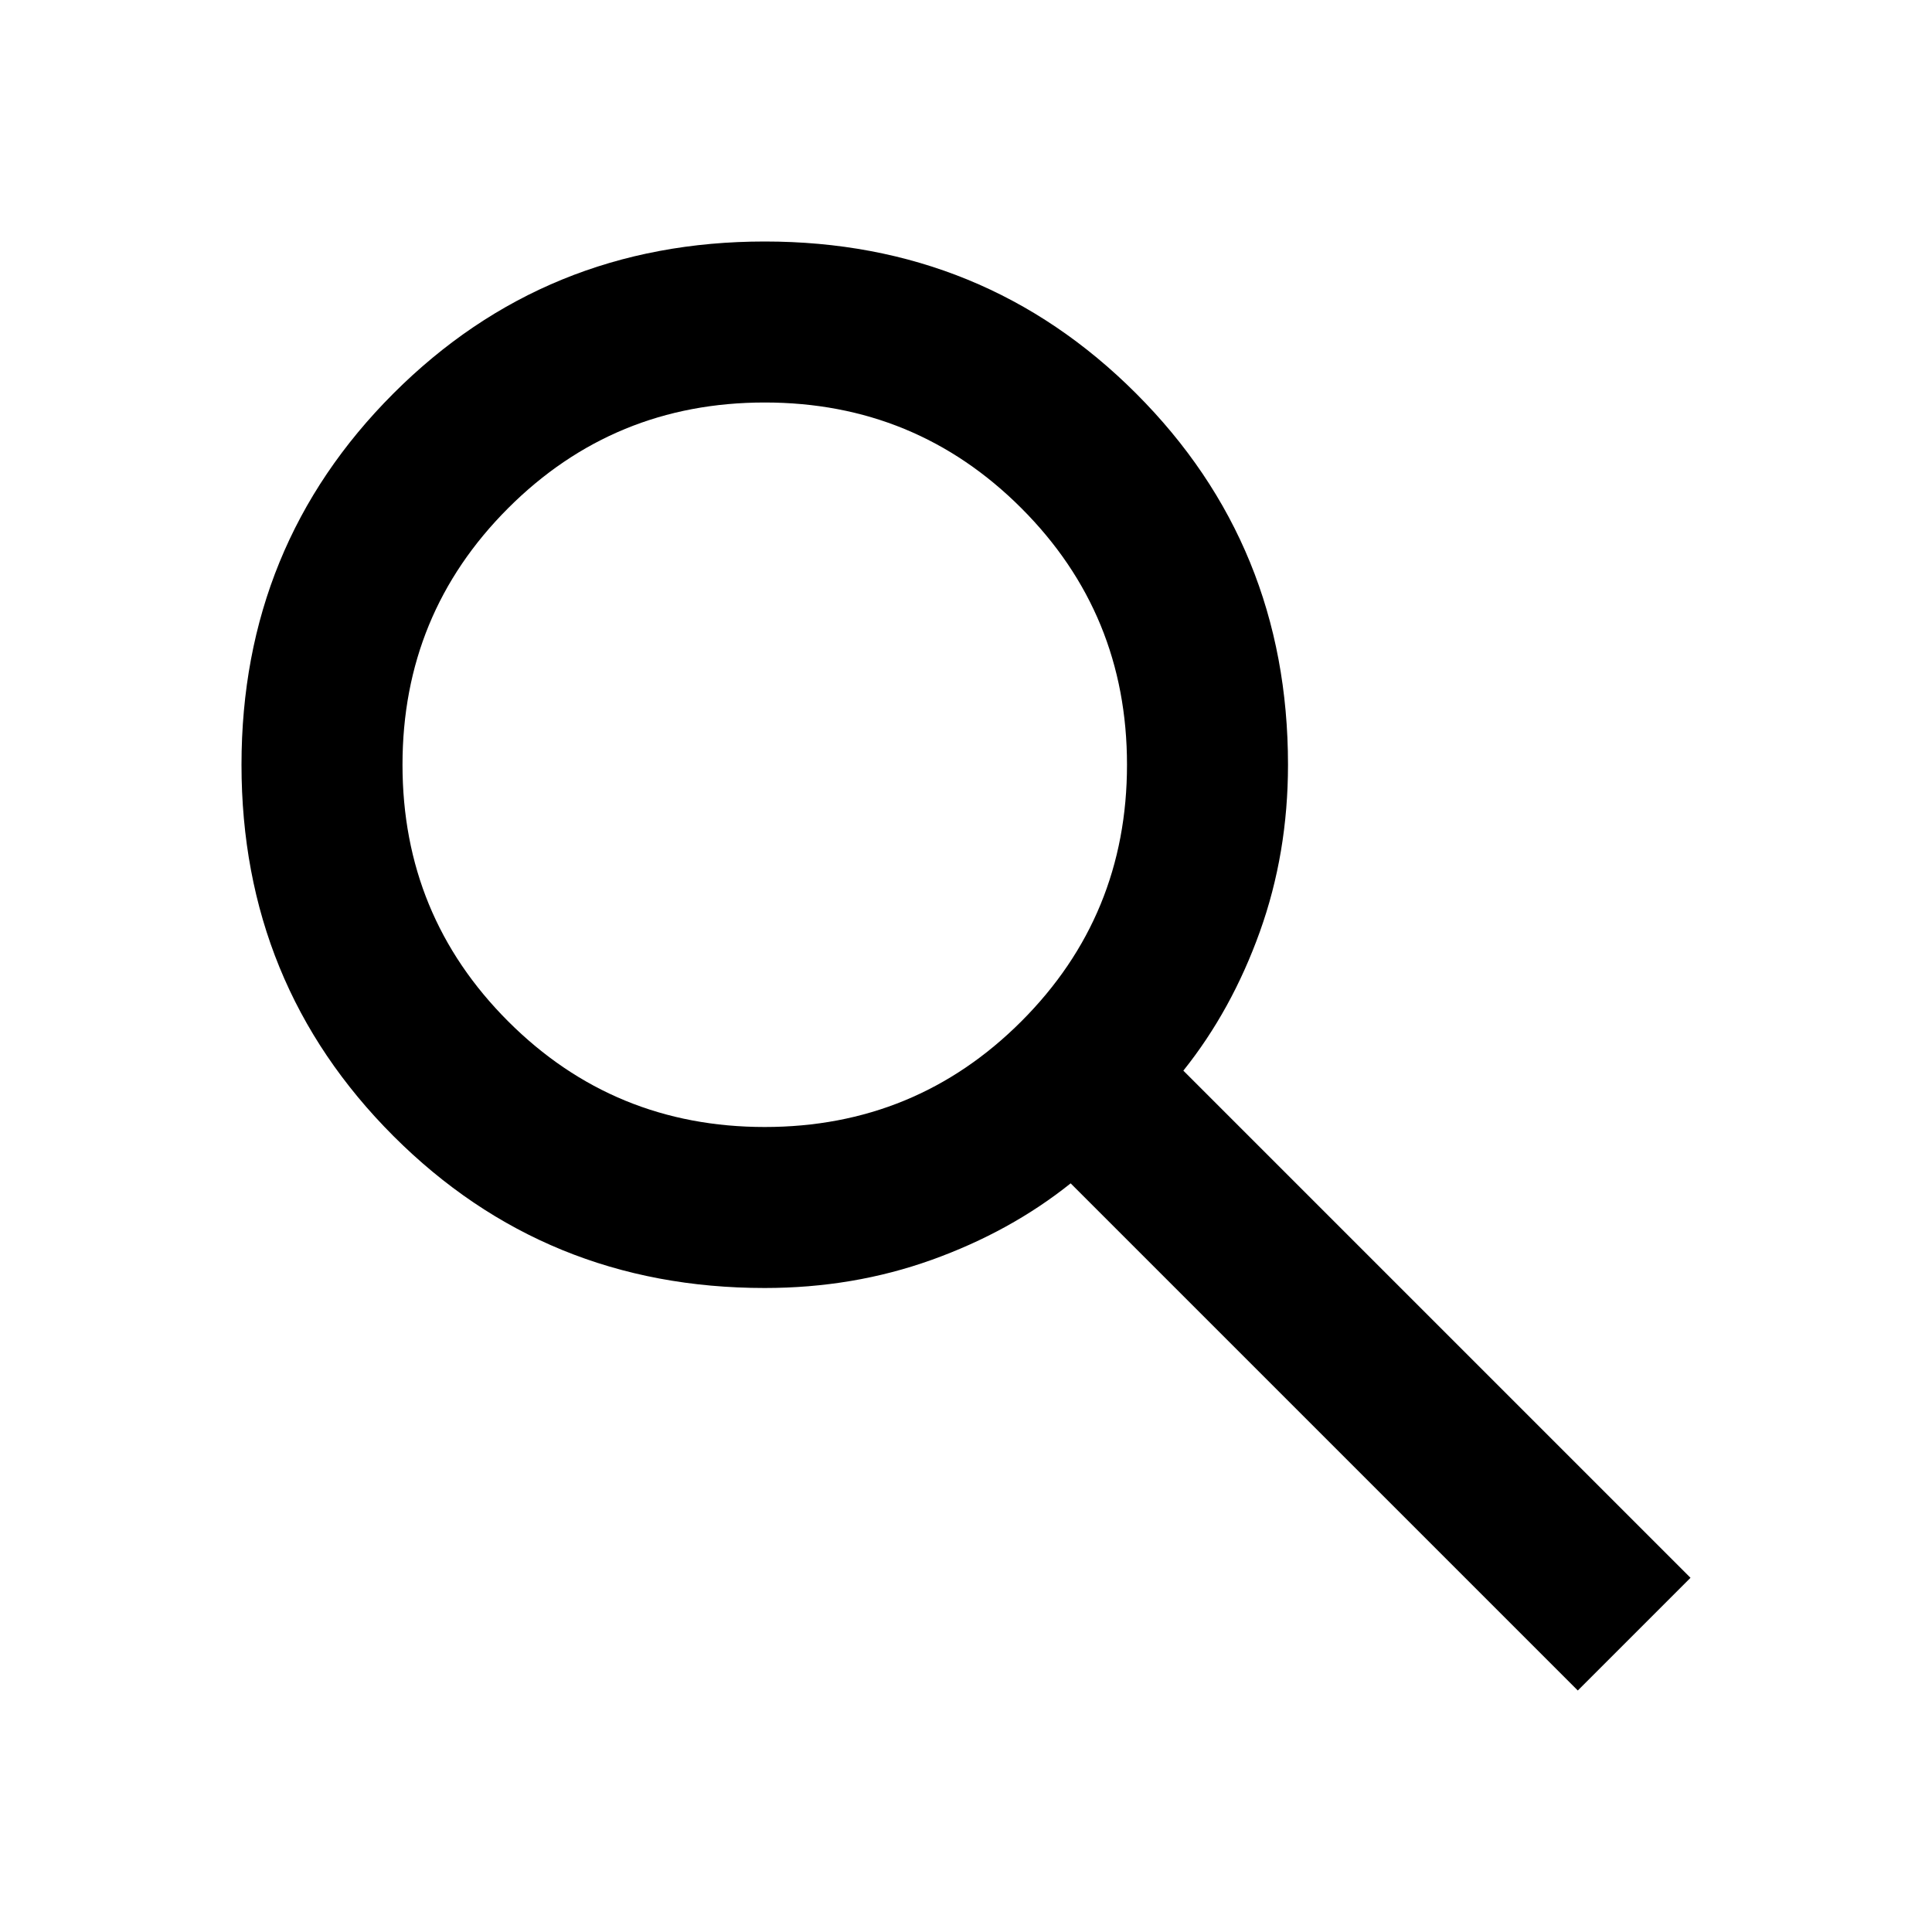
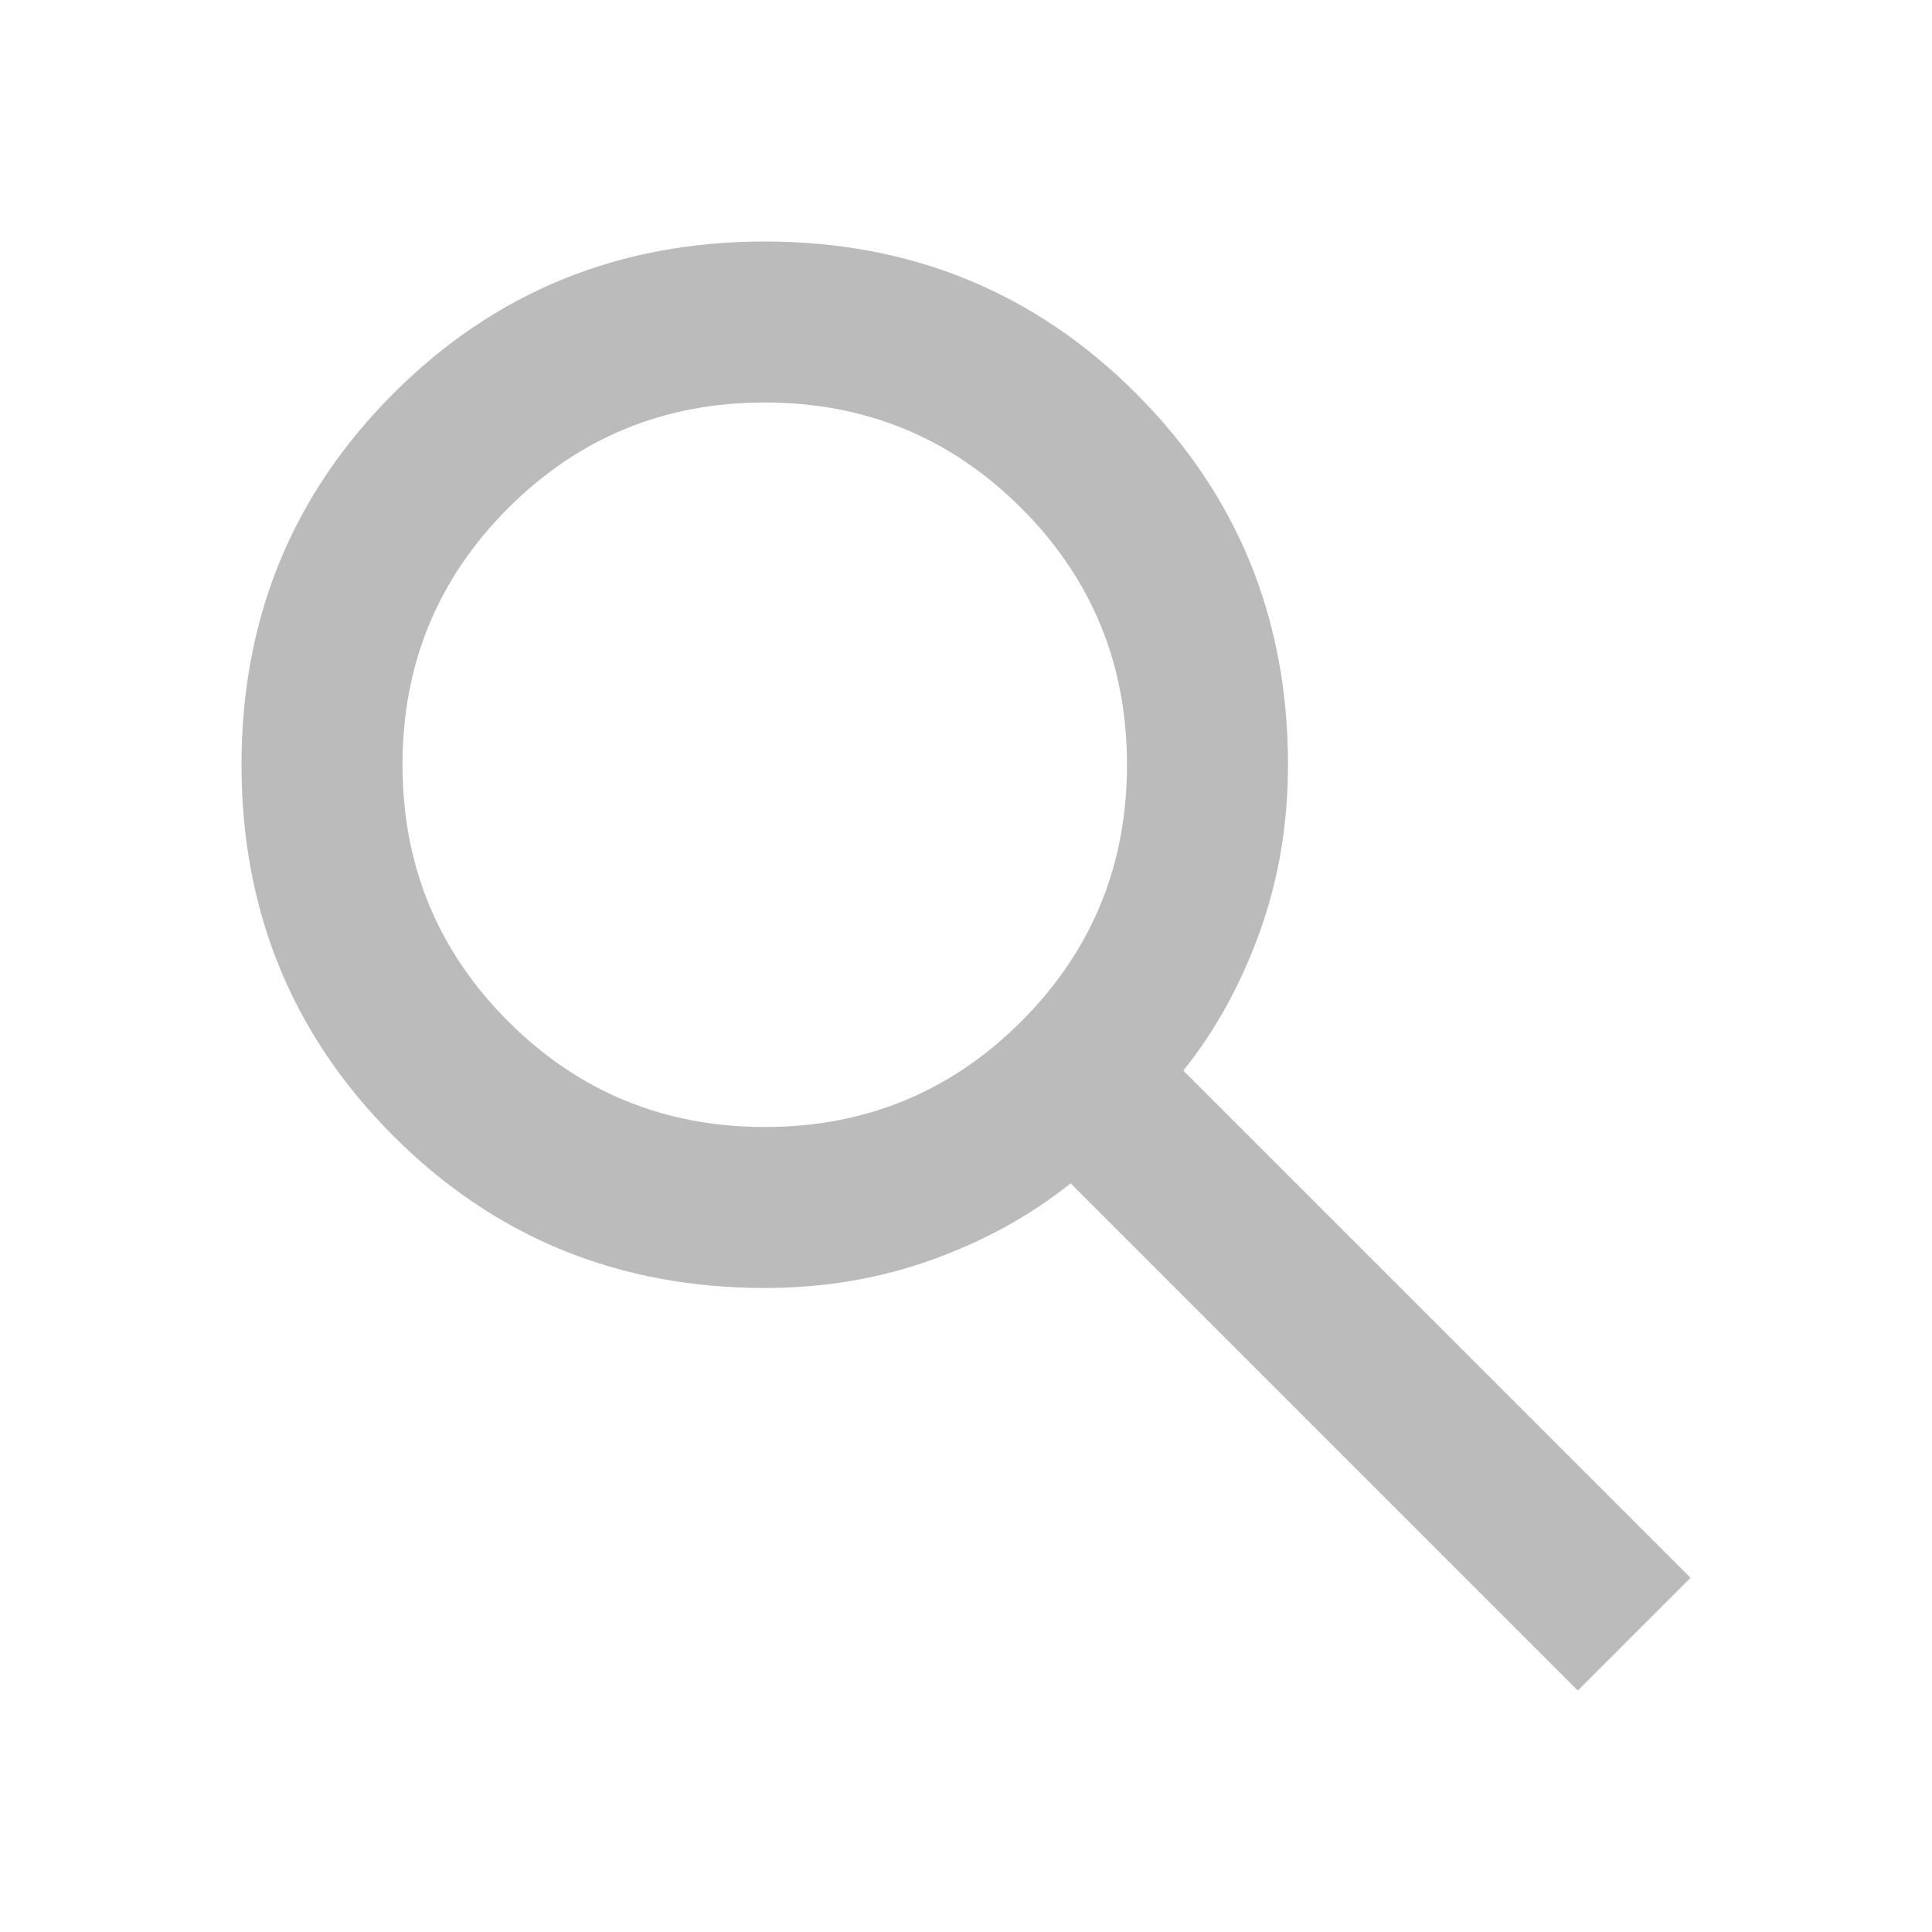
<svg xmlns="http://www.w3.org/2000/svg" height="24" viewBox="0 -960 960 960" width="24">
-   <path d="M784-120 532-372q-30 24-69 38t-83 14q-109 0-184.5-75.5T120-580q0-109 75.5-184.5T380-840q109 0 184.5 75.5T640-580q0 44-14 83t-38 69l252 252-56 56ZM380-400q75 0 127.5-52.5T560-580q0-75-52.5-127.5T380-760q-75 0-127.5 52.5T200-580q0 75 52.5 127.5T380-400Z" />
+   <path fill="#BBB" d="M784-120 532-372q-30 24-69 38t-83 14q-109 0-184.5-75.5T120-580q0-109 75.5-184.5T380-840q109 0 184.5 75.5T640-580q0 44-14 83t-38 69l252 252-56 56ZM380-400q75 0 127.5-52.5T560-580q0-75-52.5-127.5T380-760q-75 0-127.5 52.5T200-580q0 75 52.5 127.5T380-400Z" />
</svg>
